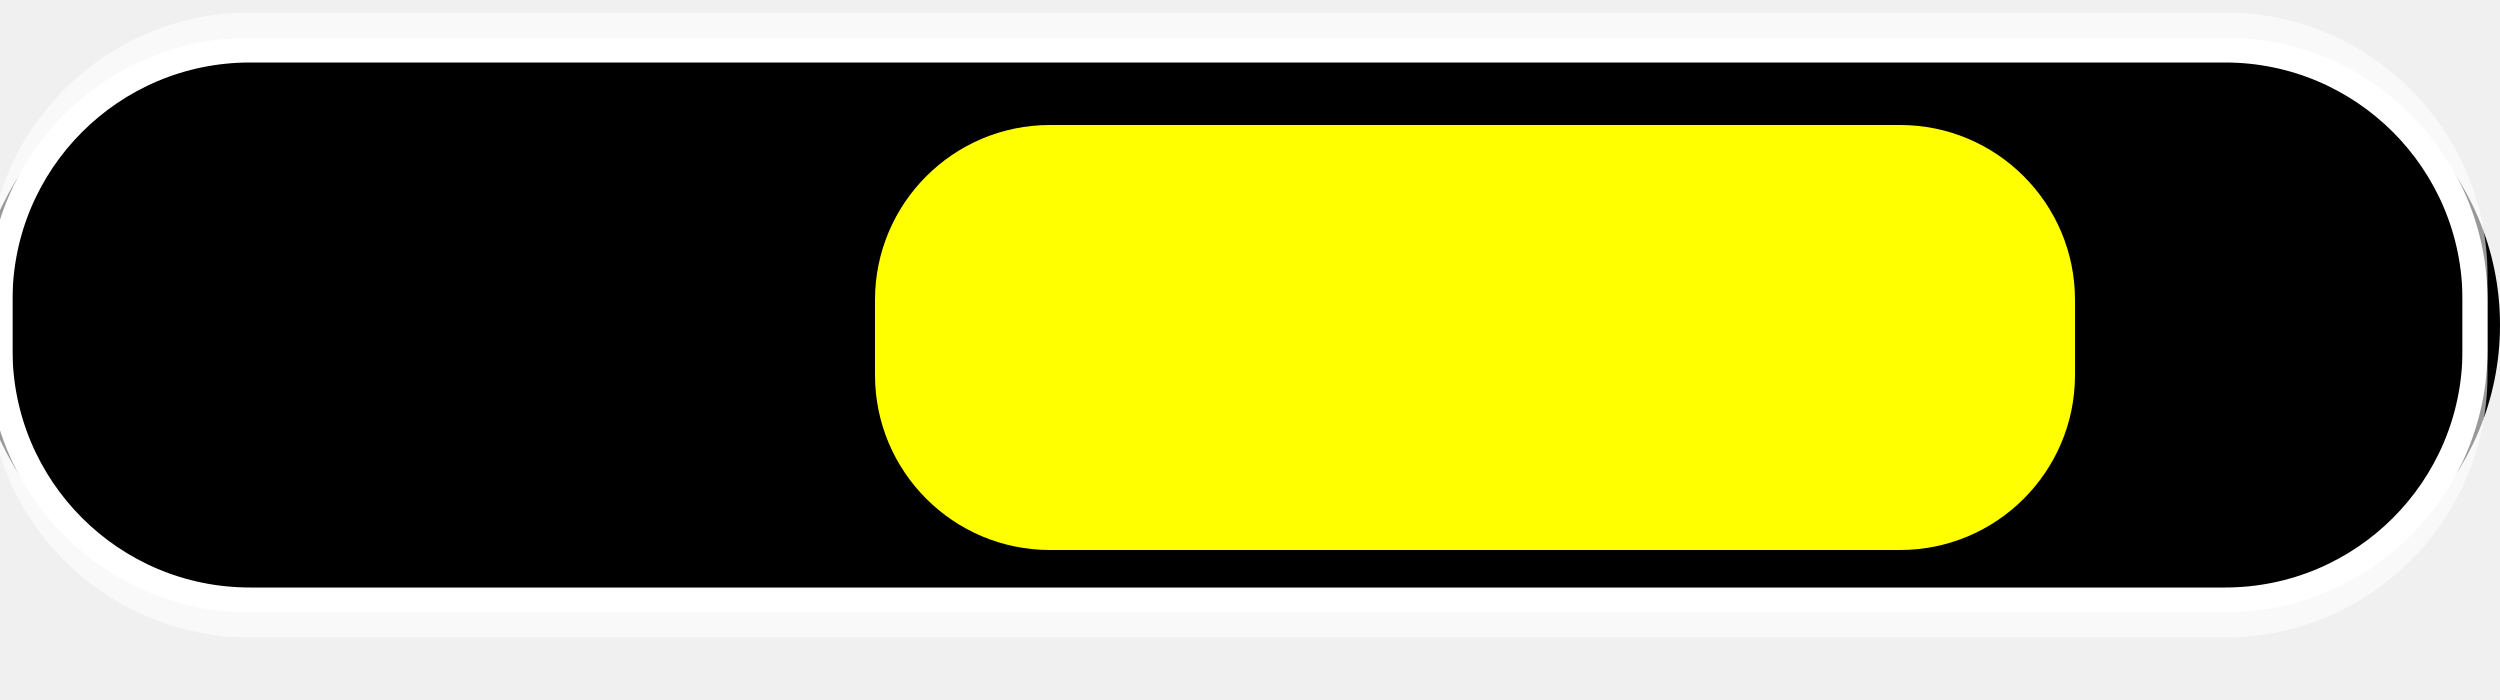
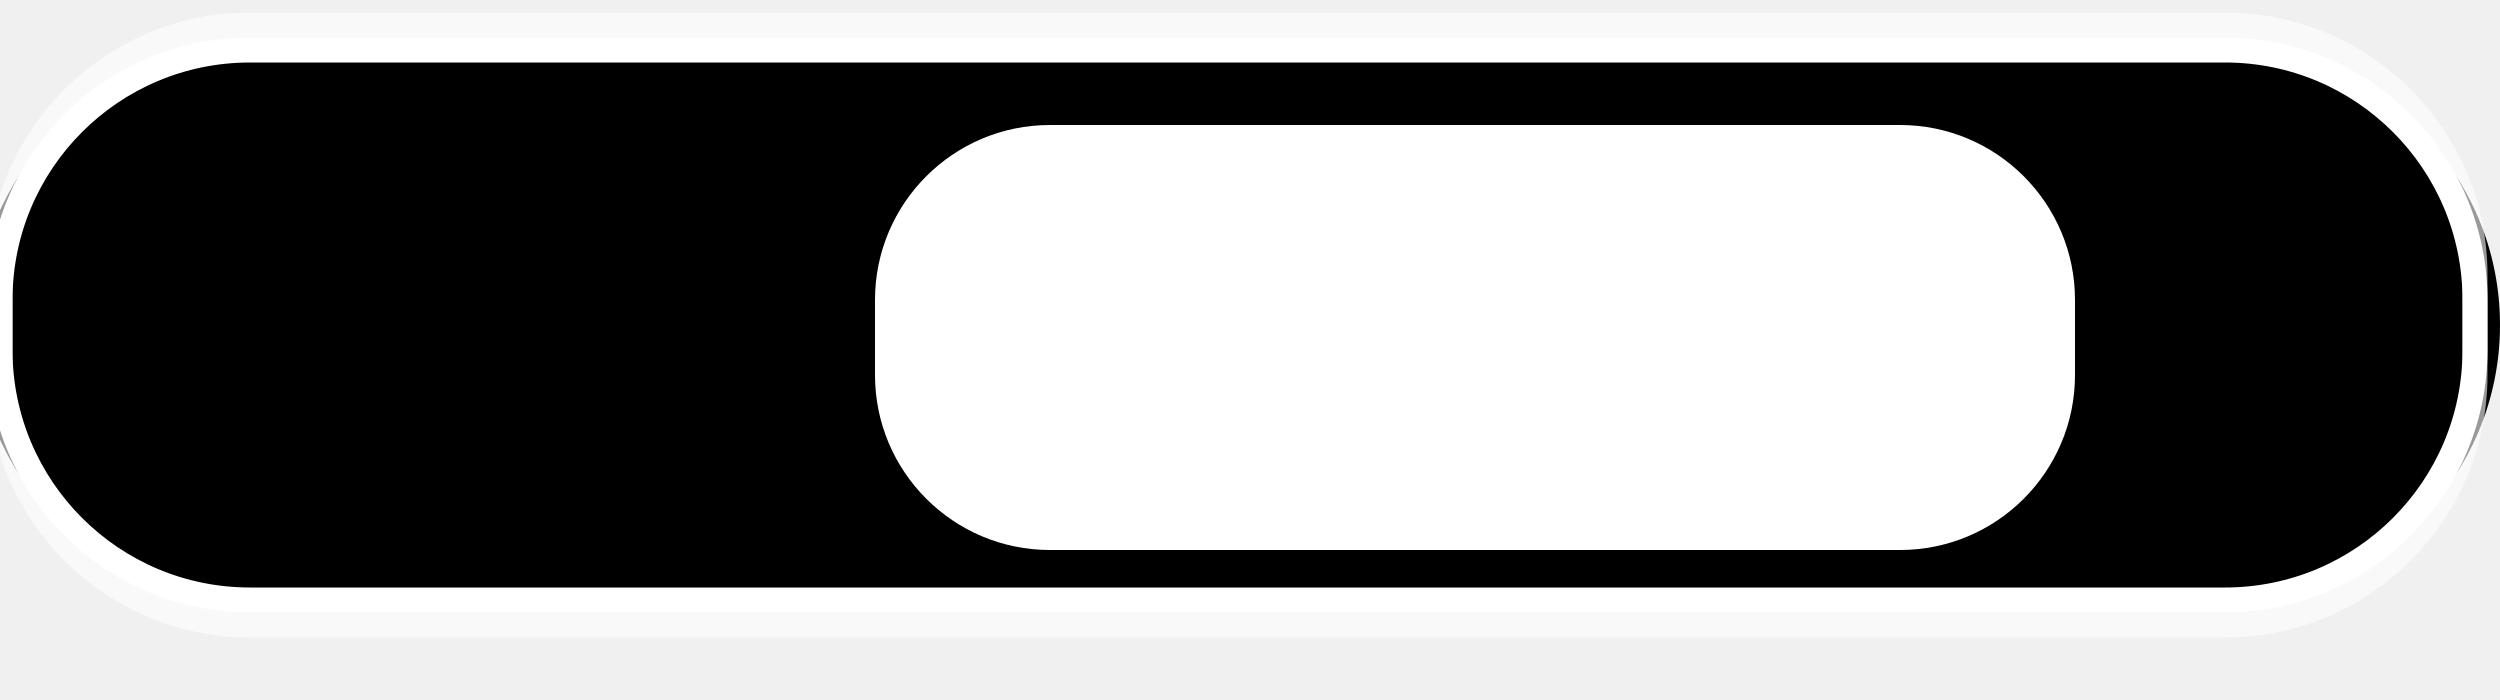
<svg xmlns="http://www.w3.org/2000/svg" width="100" height="28" viewBox="0 0 100 28" version="1.1">
  <defs>
    <linearGradient id="popupshade" x1="0%" y1="0%" x2="0%" y2="100%">
      <stop offset="0%" class="urlbarstart-from-color" />
      <stop offset="100%" class="urlbarstart-to-color" />
    </linearGradient>
    <linearGradient id="popupshade2" x1="0%" y1="0%" x2="0%" y2="100%">
      <stop offset="0%" class="urlbarstart-secure-top-color" />
      <stop offset="100%" class="urlbarstart-secure-bottom-color" />
    </linearGradient>
  </defs>
  <rect x="0" y="3" rx="10" ry="10" width="99" height="20" style="fill:url(#popupshade2)" />
  <rect x="0" y="3" rx="10" ry="10" width="99" height="20" style="stroke-width:2px;stroke:url(#popupshade);fill:none" />
  <rect x="0" y="2" rx="10" ry="10" width="99" height="22" style="stroke-width:1px;stroke:white;;fill:none" />
  <rect x="0" y="1" rx="10" ry="10" width="99" height="24" style="stroke-width:1px;stroke:white;opacity:.6;fill:none" />
-   <rect x="35" y="5" rx="7" ry="7" width="48" height="17" style="fill:yellow" />
+   <rect x="35" y="5" rx="7" ry="7" width="48" height="17" style="fill:white" />
</svg>
